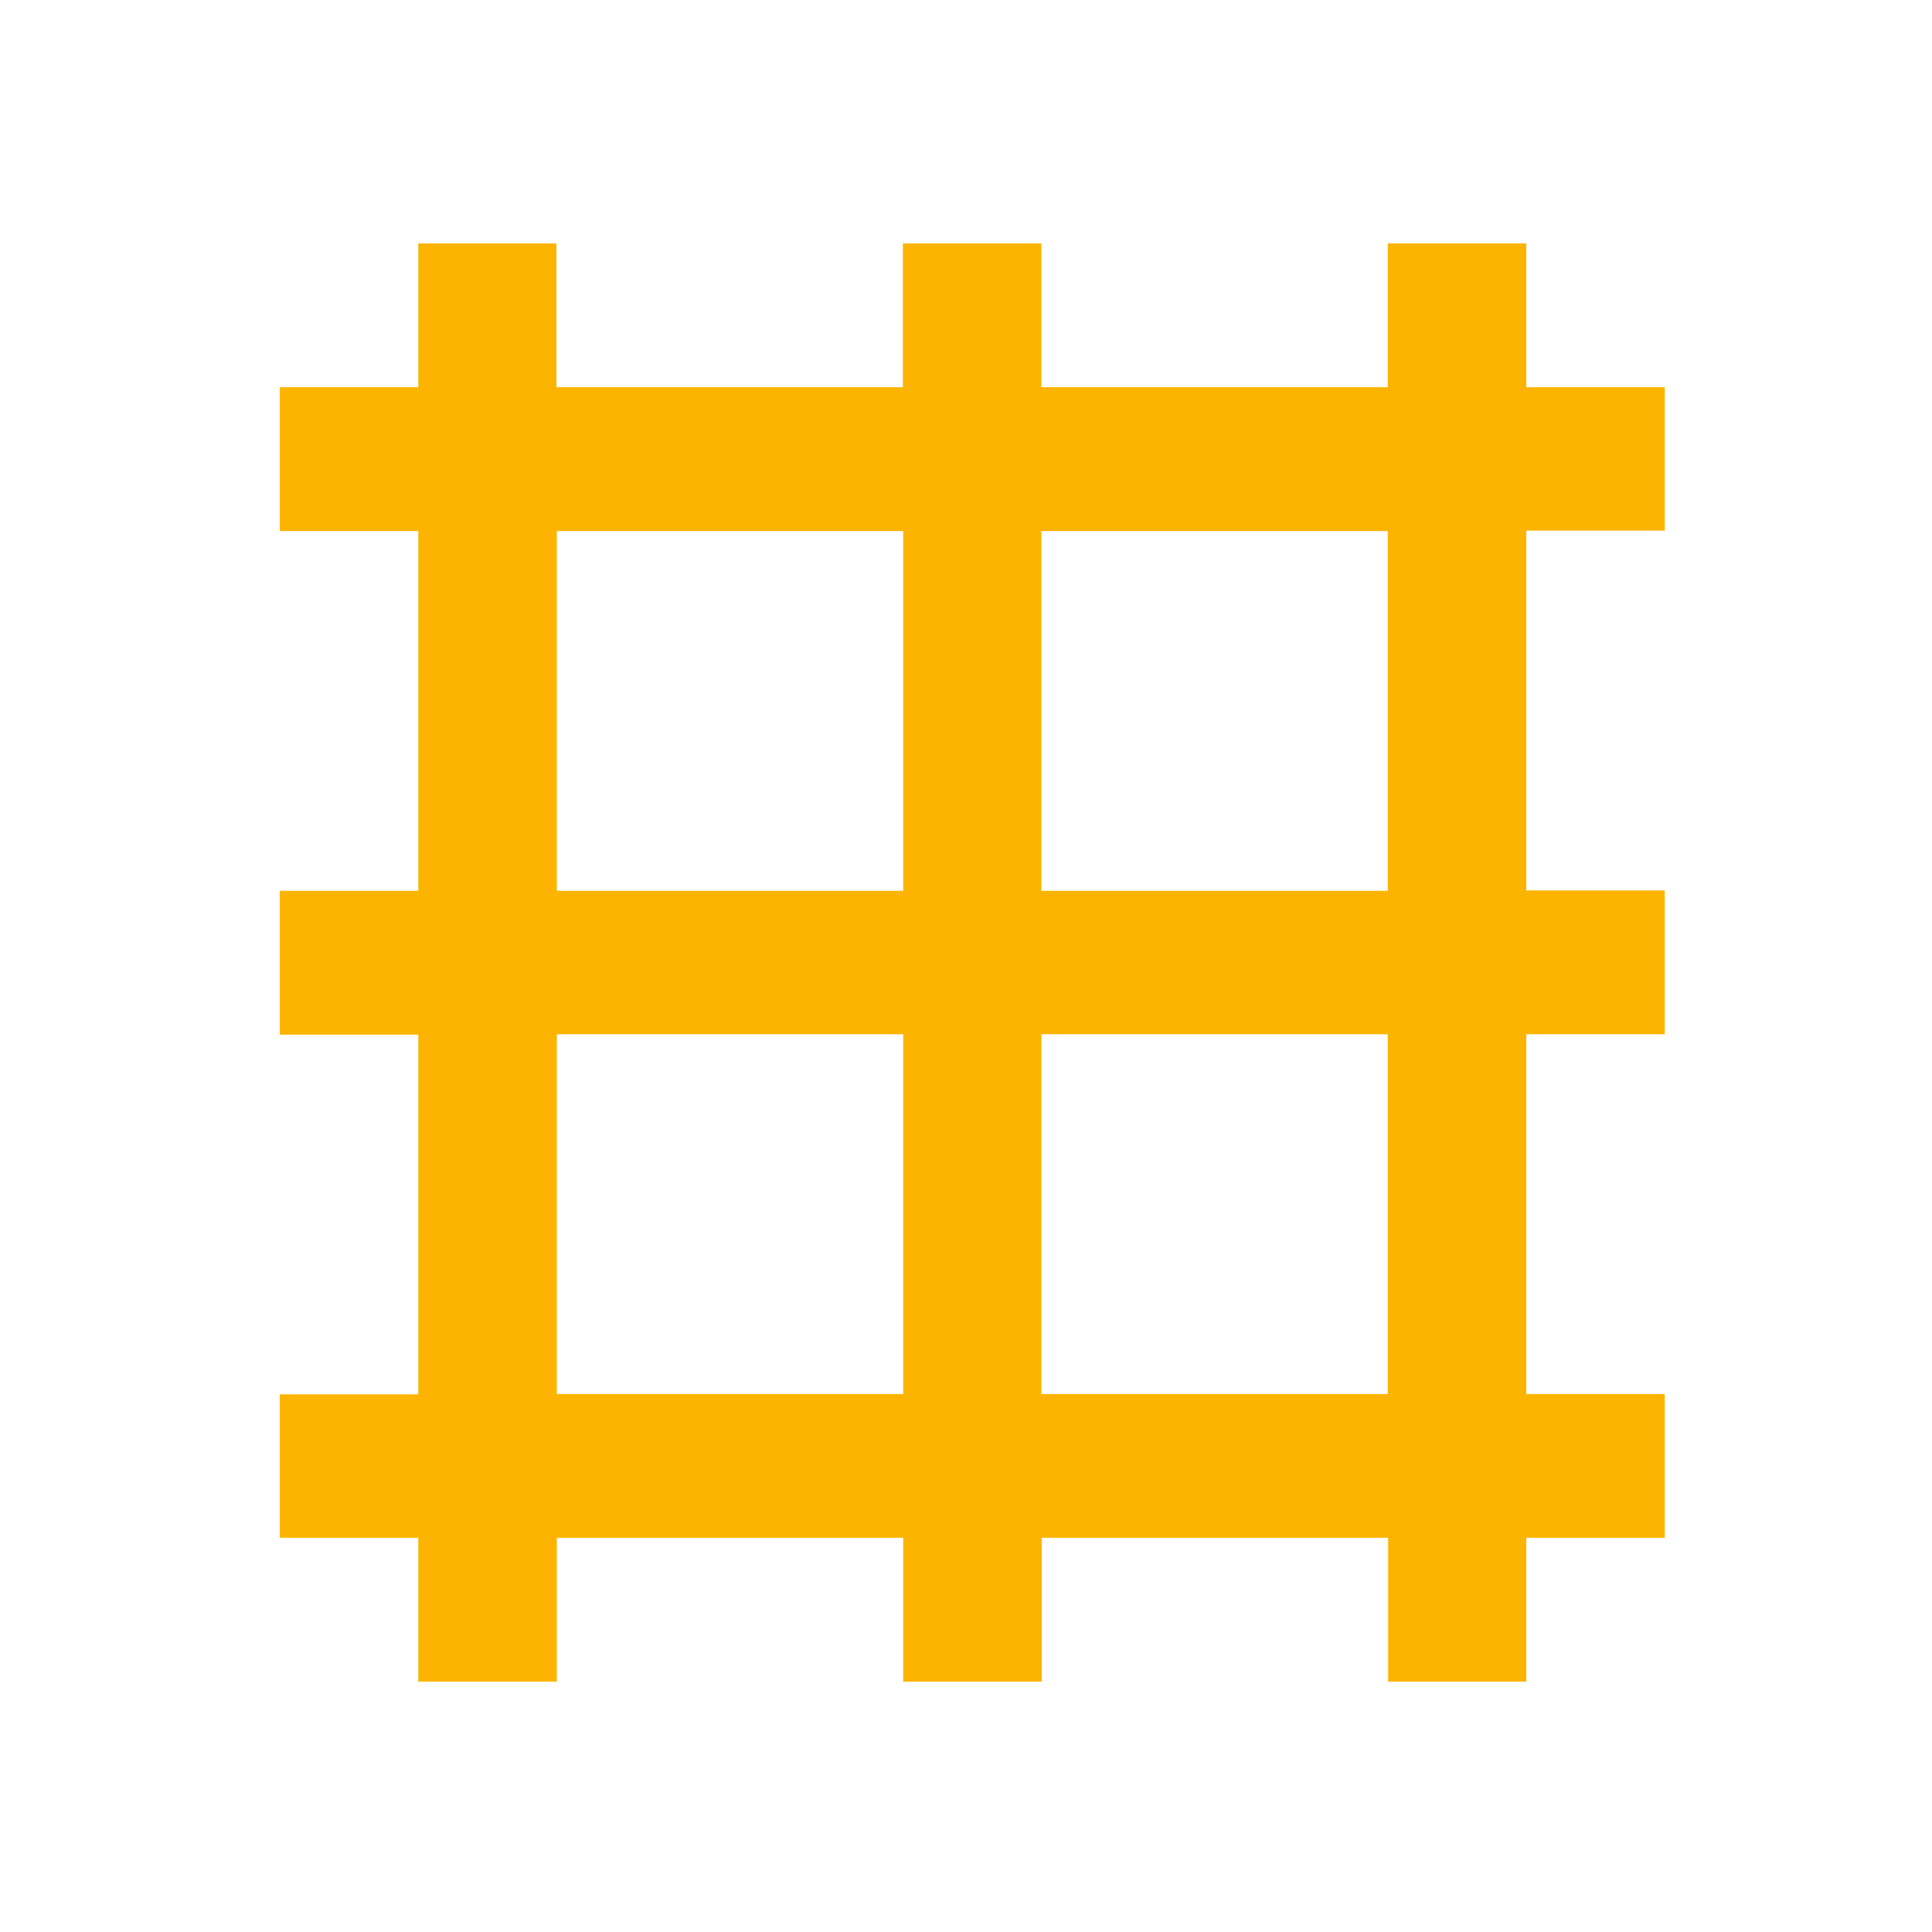
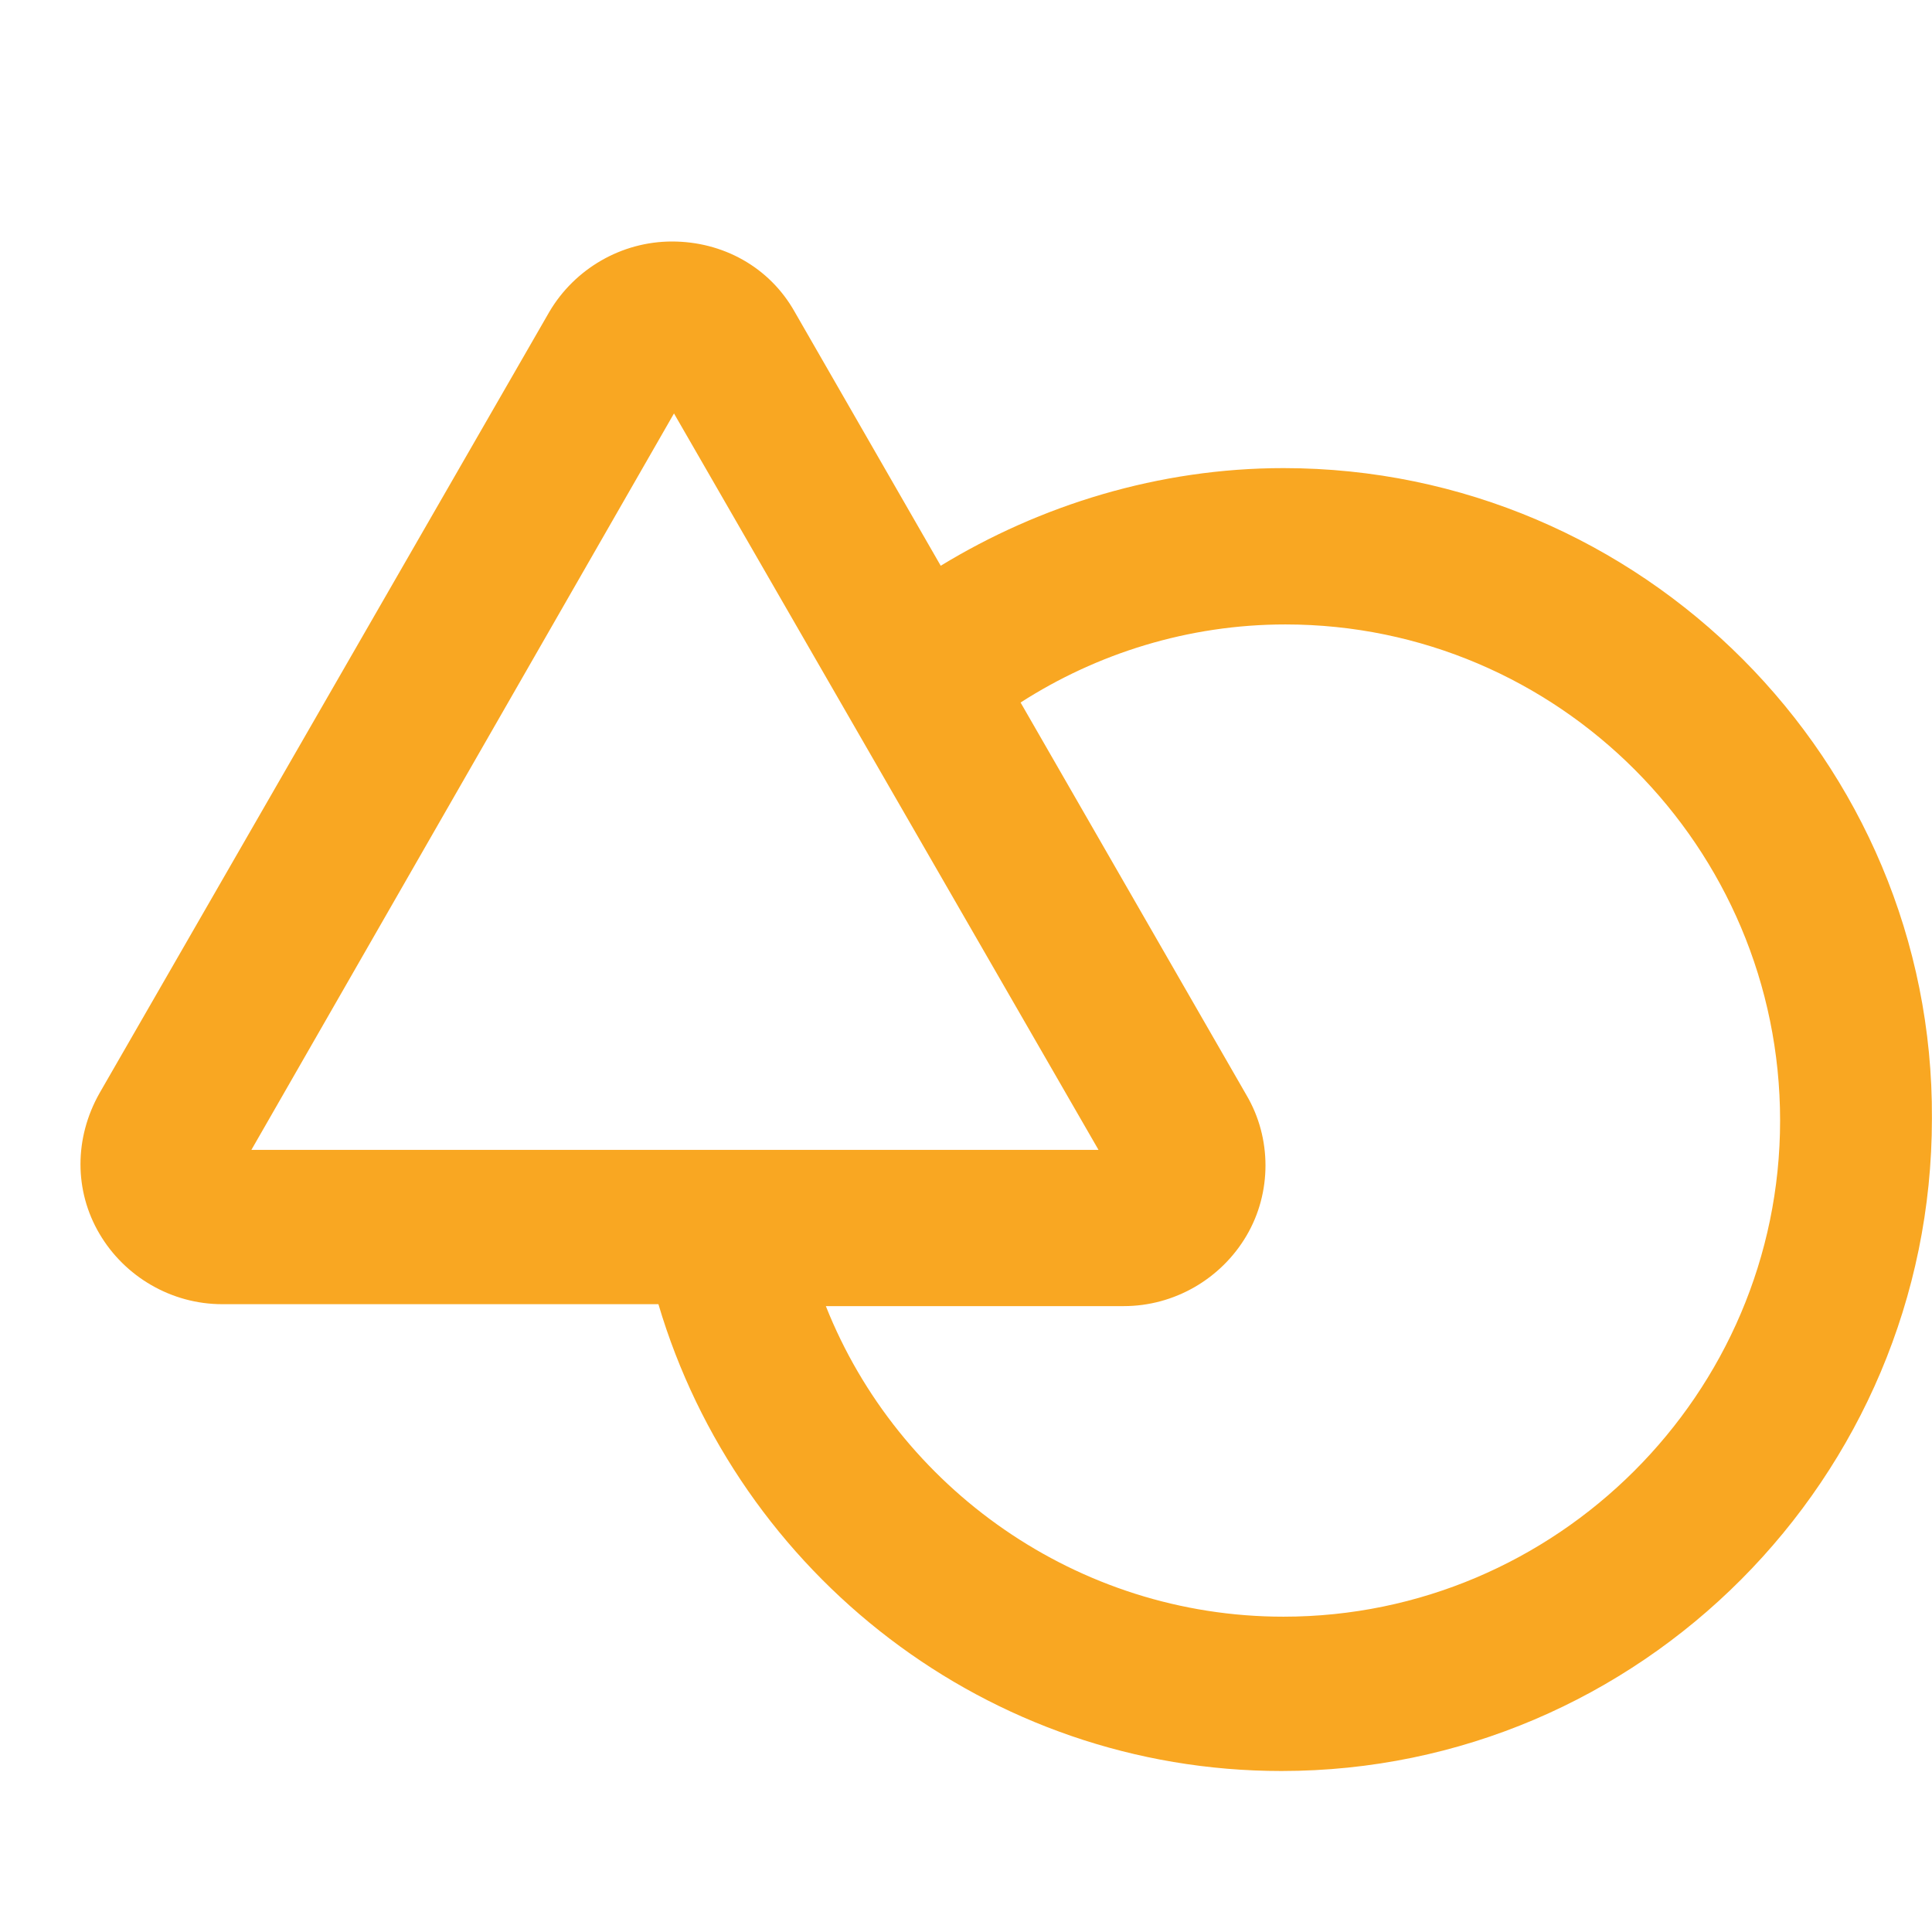
- <svg xmlns="http://www.w3.org/2000/svg" width="24px" height="24px" viewBox="0 0 24 24" version="1.1">
-   <defs>
-     <filter id="filter-1">
-       <feColorMatrix in="SourceGraphic" type="matrix" values="0 0 0 0 0.976 0 0 0 0 0.455 0 0 0 0 0 0 0 0 1 0" />
-     </filter>
-   </defs>
-   <g id="Iconography" stroke="none" stroke-width="5" fill="none" fill-rule="evenodd">
-     <g id="Icons-/-Base-/-Bas-71">
-       <rect id="Rectangle" x="4.4408921e-14" y="-3.59356989e-12" width="23.998" height="23.998" />
-       <rect id="Rectangle" x="4.4408921e-14" y="-3.59356989e-12" width="23.998" height="23.998" />
-       <g filter="url(#filter-1)" id="noun_grid_389454">
-         <g transform="translate(3, 3)">
-           <path d="M17.68,3.597 L17.68,1.81 L15.96,1.81 L15.96,0.024 L14.239,0.024 L14.239,1.81 L9.936,1.81 L9.936,0.024 L8.216,0.024 L8.216,1.81 L3.912,1.81 L3.912,0.024 L2.196,0.024 L2.196,1.81 L0.476,1.81 L0.476,3.597 L2.196,3.597 L2.196,8.066 L0.476,8.066 L0.476,9.853 L2.196,9.853 L2.196,14.321 L0.476,14.321 L0.476,16.103 L2.196,16.103 L2.196,17.89 L3.917,17.89 L3.917,16.103 L8.22,16.103 L8.22,17.89 L9.941,17.89 L9.941,16.103 L14.244,16.103 L14.244,17.89 L15.96,17.89 L15.96,16.103 L17.68,16.103 L17.68,14.317 L15.96,14.317 L15.96,9.848 L17.68,9.848 L17.68,8.061 L15.96,8.061 L15.96,3.592 L17.68,3.592 L17.68,3.597 Z M8.22,14.317 L3.917,14.317 L3.917,9.848 L8.22,9.848 L8.22,14.317 Z M8.22,8.066 L3.917,8.066 L3.917,3.597 L8.22,3.597 L8.22,8.066 Z M14.239,14.317 L9.936,14.317 L9.936,9.848 L14.239,9.848 L14.239,14.317 Z M14.239,8.066 L9.936,8.066 L9.936,3.597 L14.239,3.597 L14.239,8.066 Z" id="Shape" fill="#000000" fill-rule="nonzero" />
-         </g>
-       </g>
+ <svg xmlns="http://www.w3.org/2000/svg" width="24" height="24" viewBox="0 0 24 24">
+   <g fill="none" fill-rule="evenodd">
+     <g>
+       <path d="M0 0H23.998V23.998H0z" />
+       <path d="M0 0H23.998V23.998H0z" />
+       <path fill="#F9A722" d="M15.944 5.815c-1.548 0-3.024.46-4.258 1.213L9.872 3.874C9.558 3.315 8.977 3 8.348 3s-1.21.34-1.524.874L1.236 13.58c-.315.558-.315 1.213 0 1.747.314.534.895.874 1.524.874h5.419C9.17 19.549 12.267 22 15.919 22c4.452 0 8.08-3.64 8.08-8.105.025-4.44-3.604-8.08-8.055-8.08zm-7.572-.68l5.274 9.149H3.123l5.25-9.149zm7.572 14.948c-2.564 0-4.79-1.602-5.685-3.858h3.701c.63 0 1.21-.34 1.524-.874.315-.534.315-1.213 0-1.747l-2.806-4.877c.944-.607 2.08-.97 3.29-.97 3.387 0 6.145 2.765 6.145 6.163 0 3.397-2.782 6.163-6.169 6.163z" />
    </g>
  </g>
</svg>
